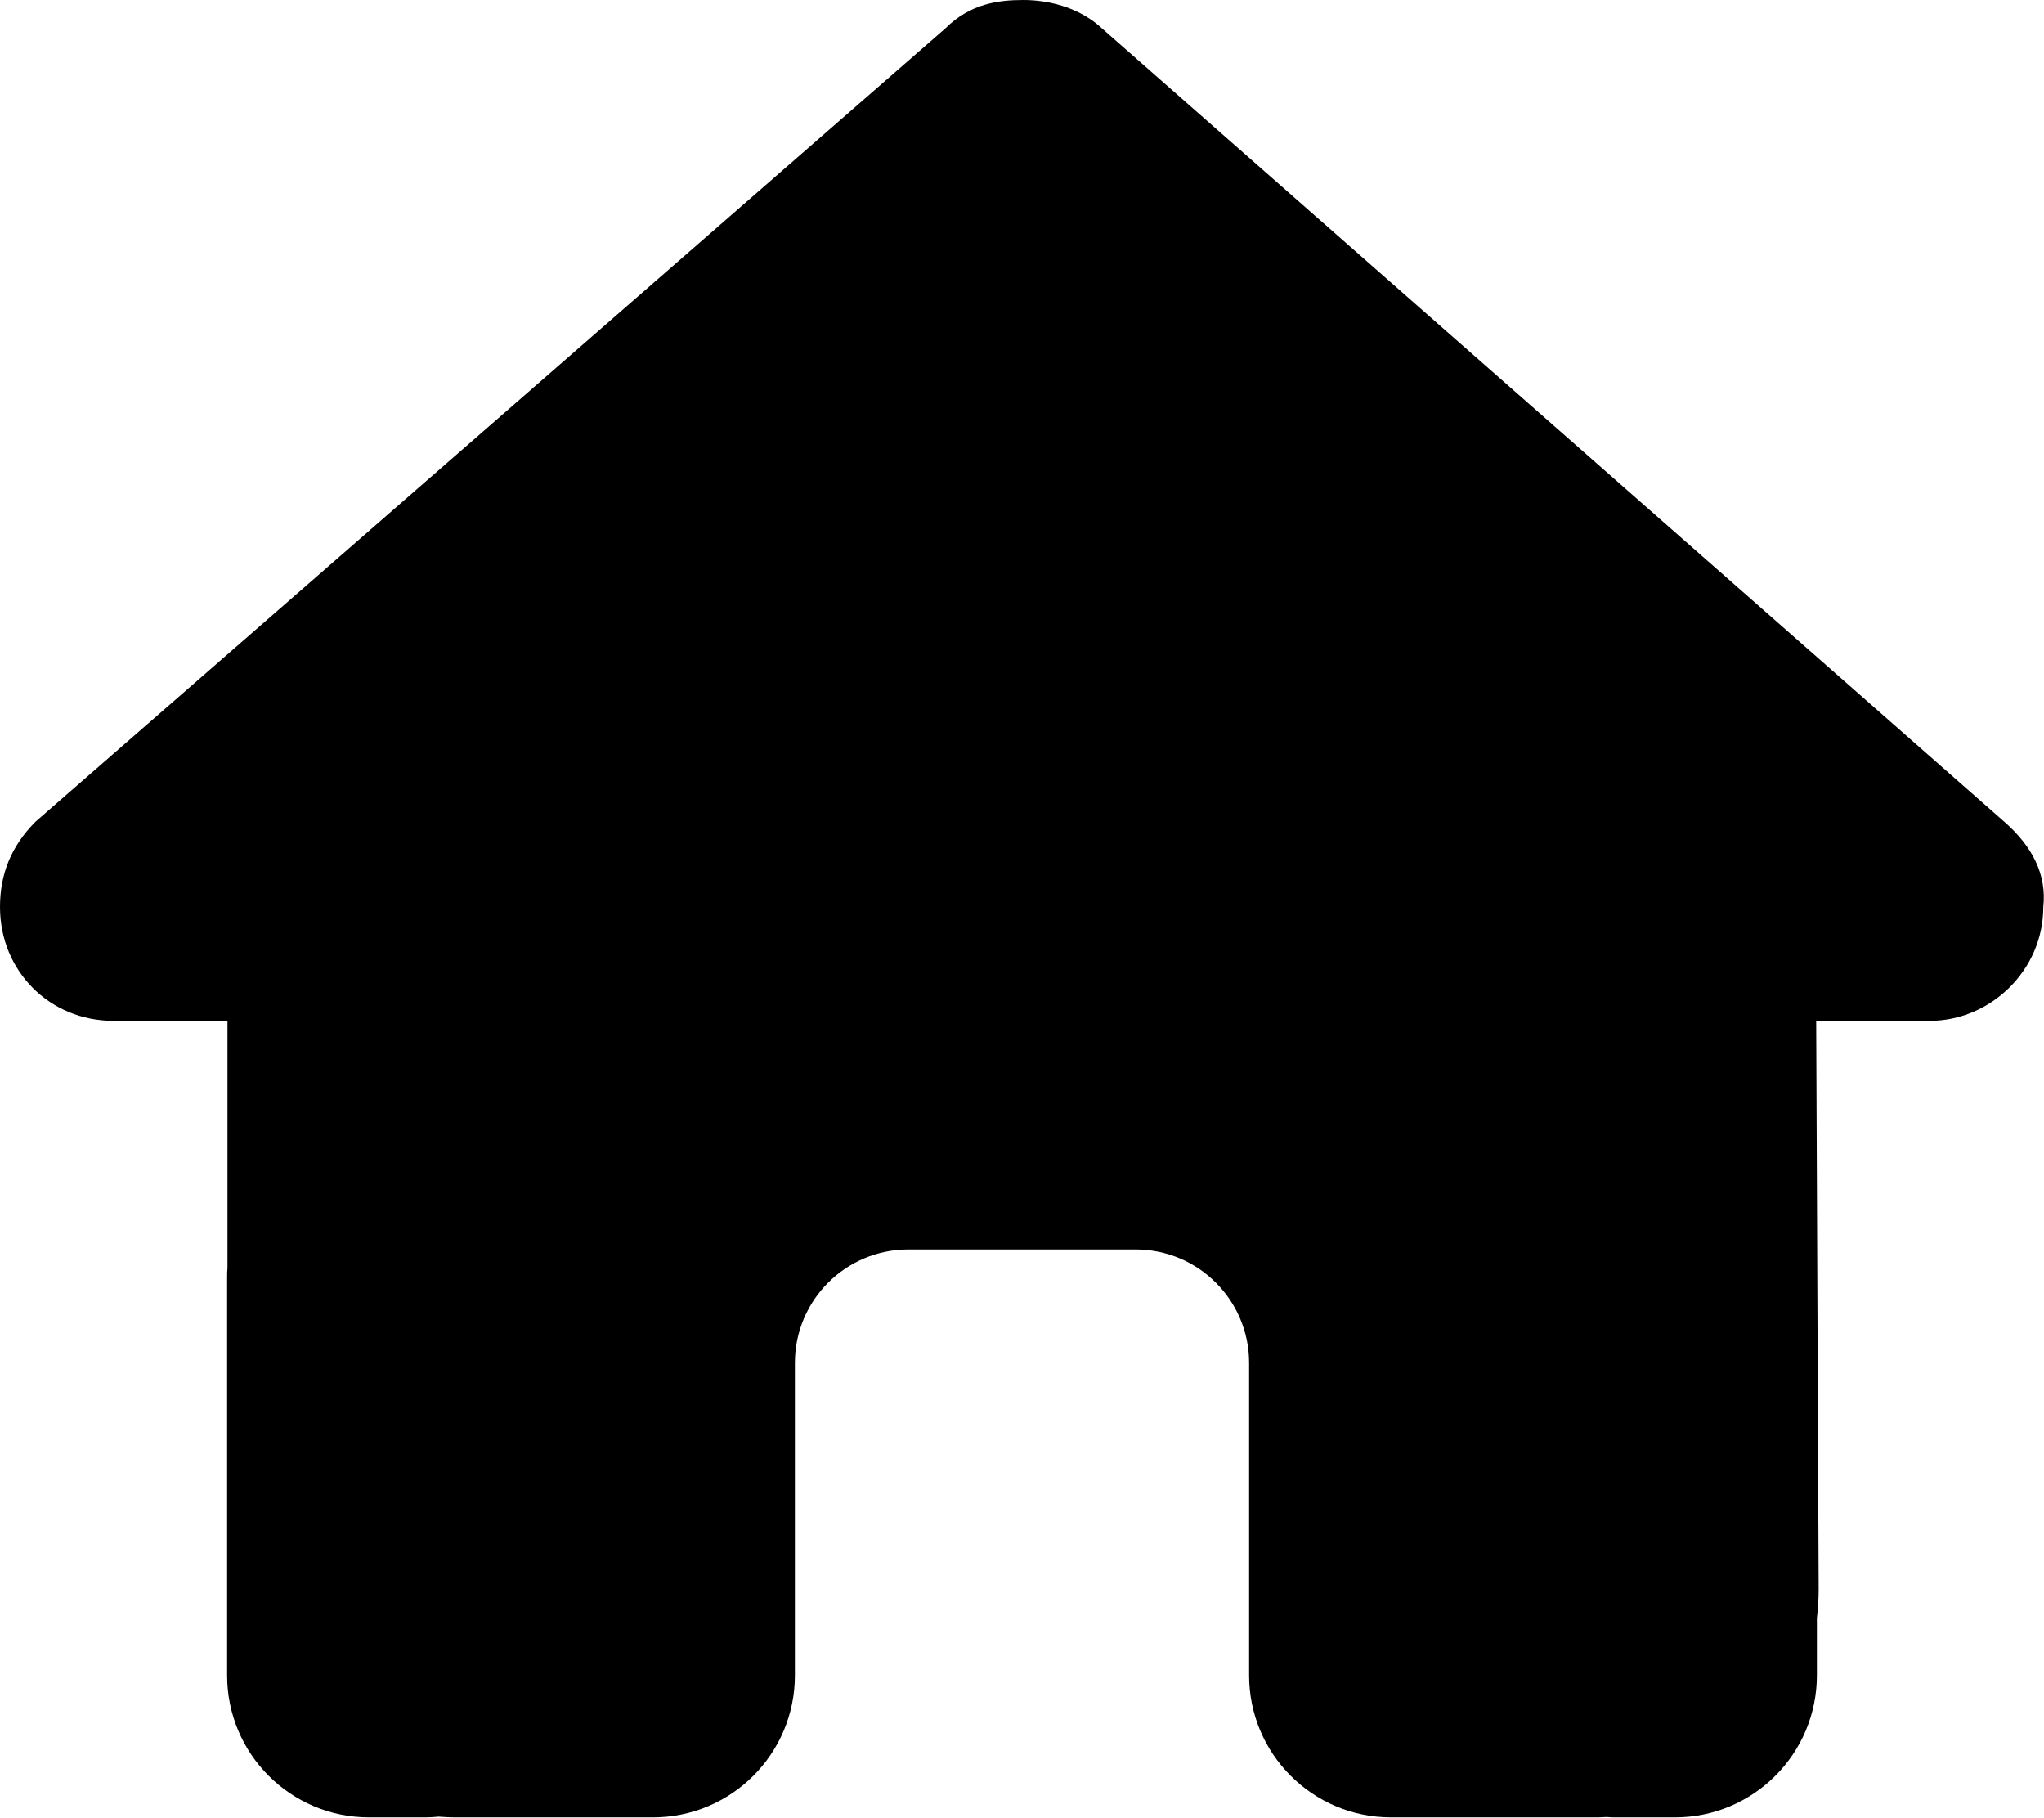
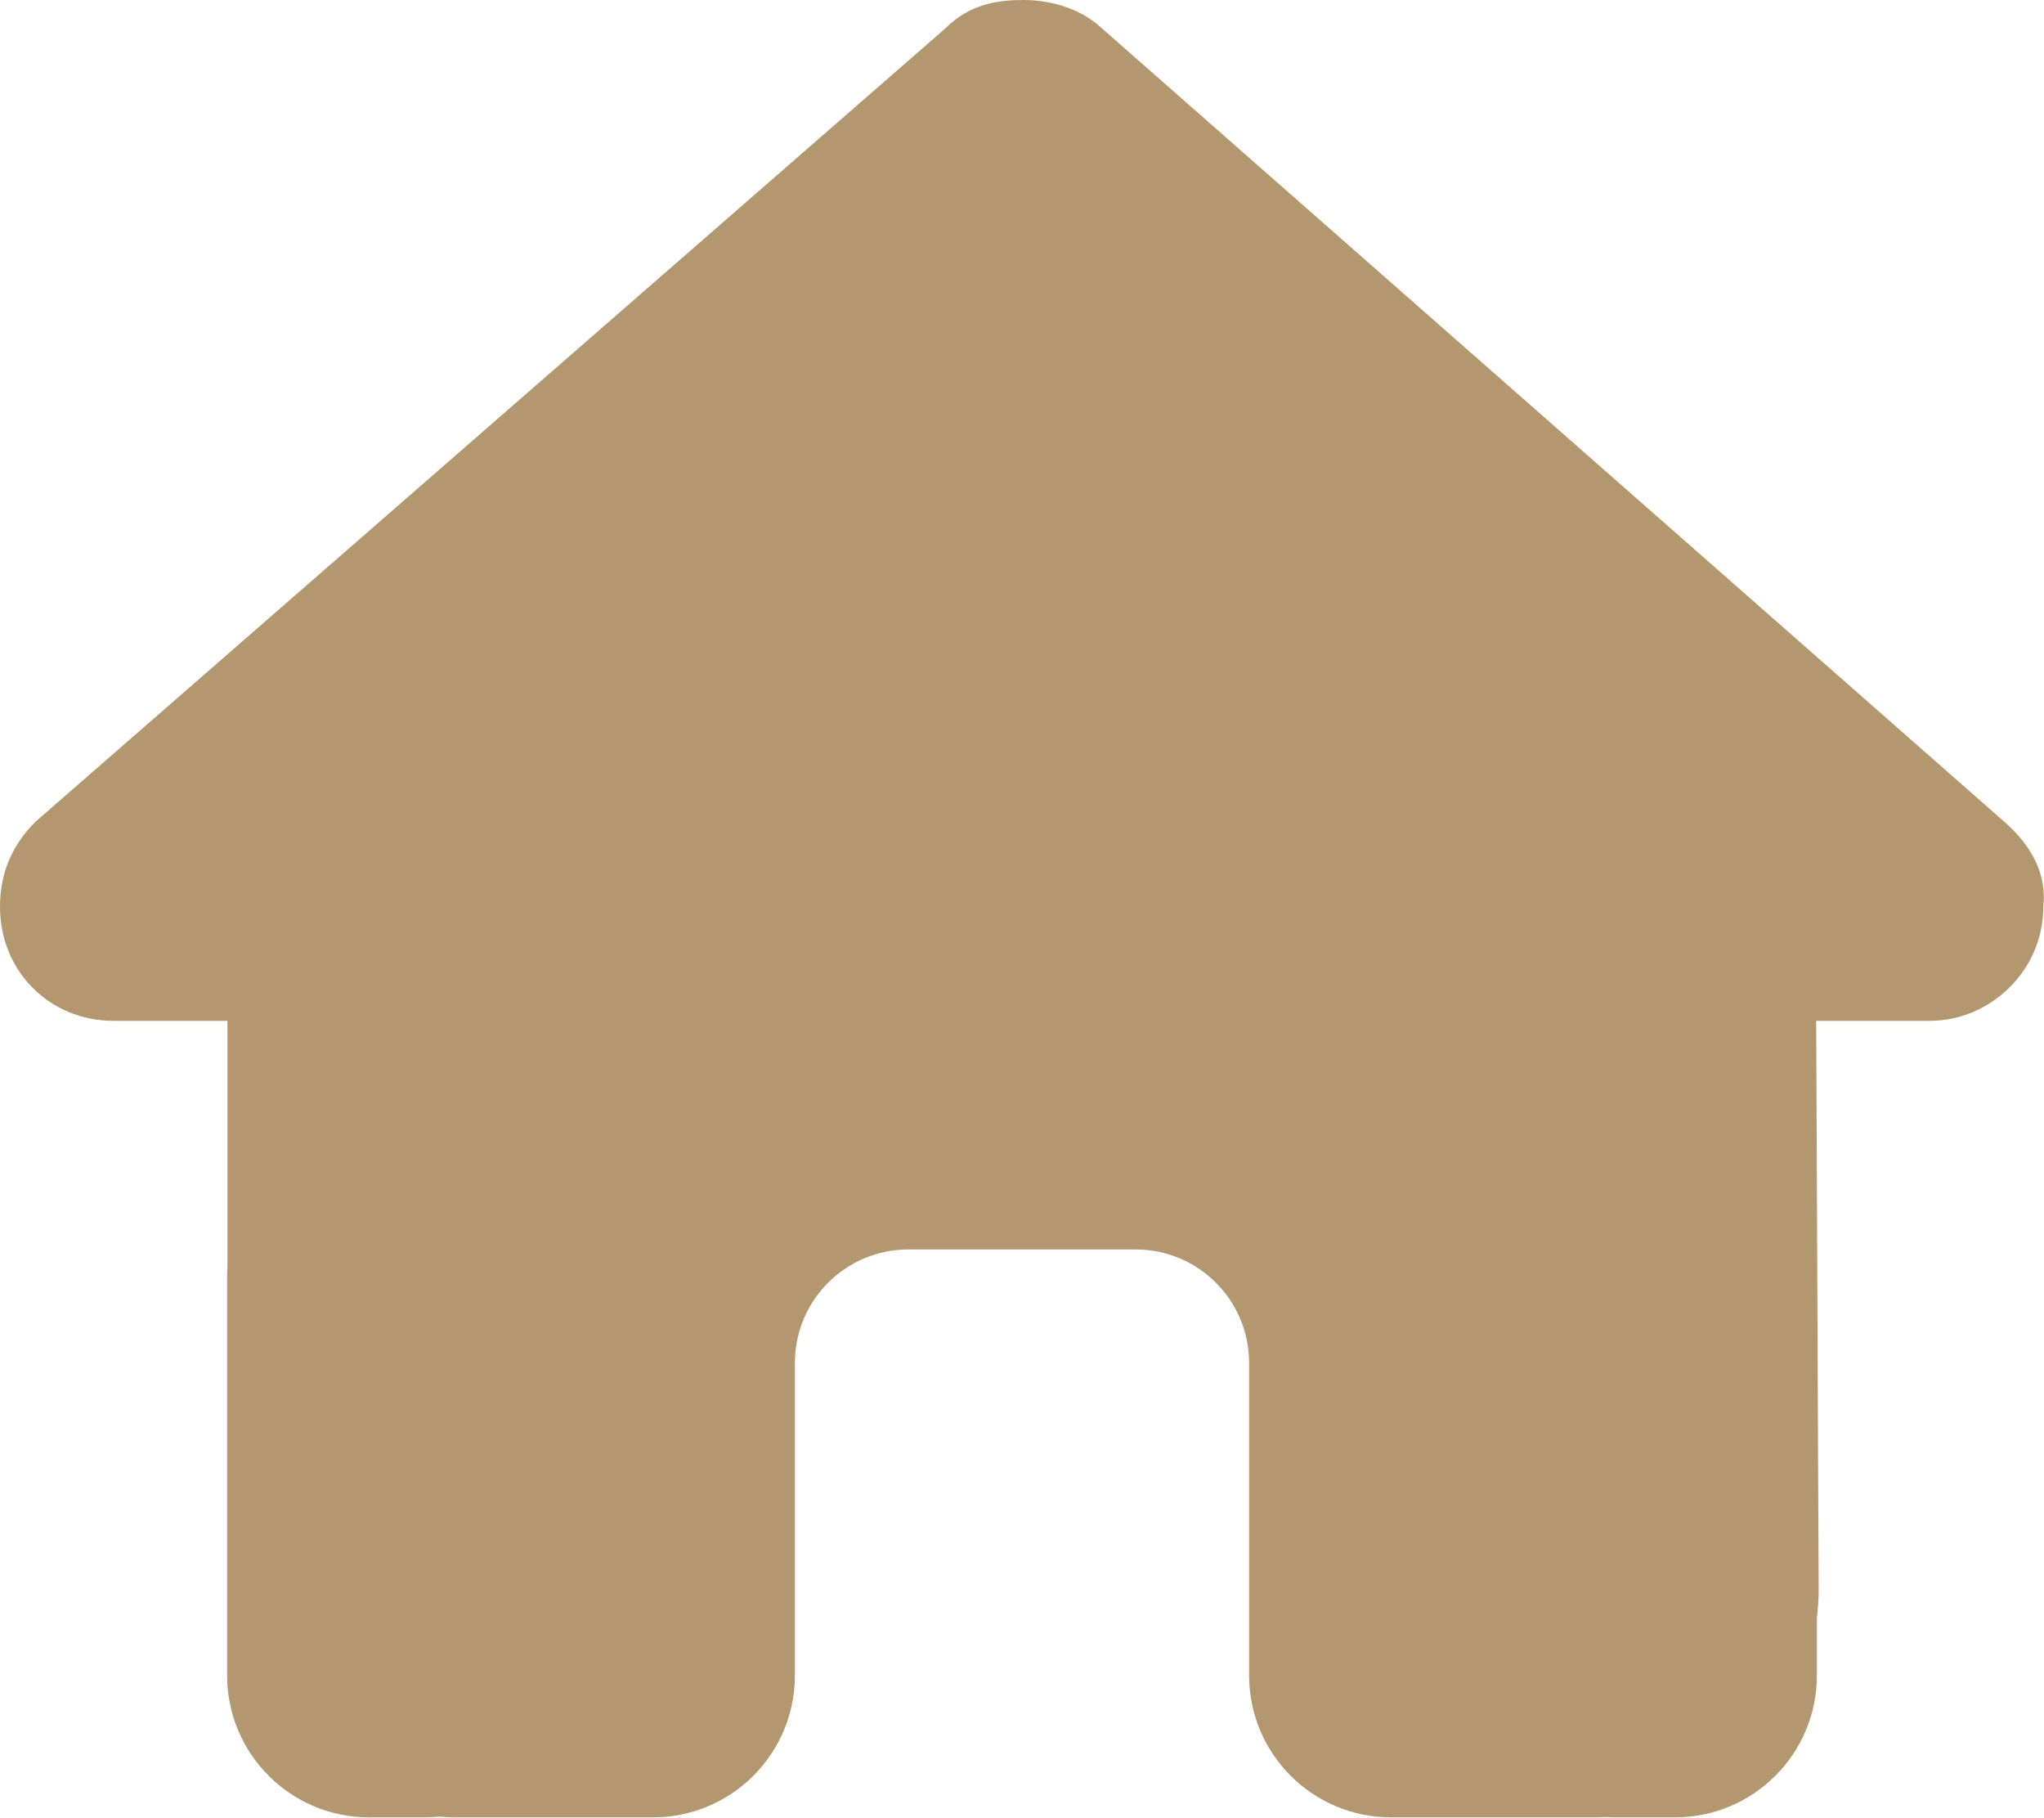
- <svg xmlns="http://www.w3.org/2000/svg" viewBox="0 0 576 512">
+ <svg xmlns="http://www.w3.org/2000/svg" fill="#b3976e" viewBox="0 0 576 512">
  <path d="M575.8 255.5c0 18-15 32.1-32 32.1h-32l.7 160.2c0 2.7-.2 5.4-.5 8.1V472c0 22.1-17.9 40-40 40H456c-1.1 0-2.2 0-3.3-.1c-1.4 .1-2.8 .1-4.2 .1H416 392c-22.1 0-40-17.9-40-40V448 384c0-17.7-14.3-32-32-32H256c-17.7 0-32 14.3-32 32v64 24c0 22.1-17.9 40-40 40H160 128.1c-1.5 0-3-.1-4.5-.2c-1.2 .1-2.4 .2-3.6 .2H104c-22.1 0-40-17.9-40-40V360c0-.9 0-1.9 .1-2.8V287.6H32c-18 0-32-14-32-32.1c0-9 3-17 10-24L266.4 8c7-7 15-8 22-8s15 2 21 7L564.8 231.5c8 7 12 15 11 24z" />
</svg>
